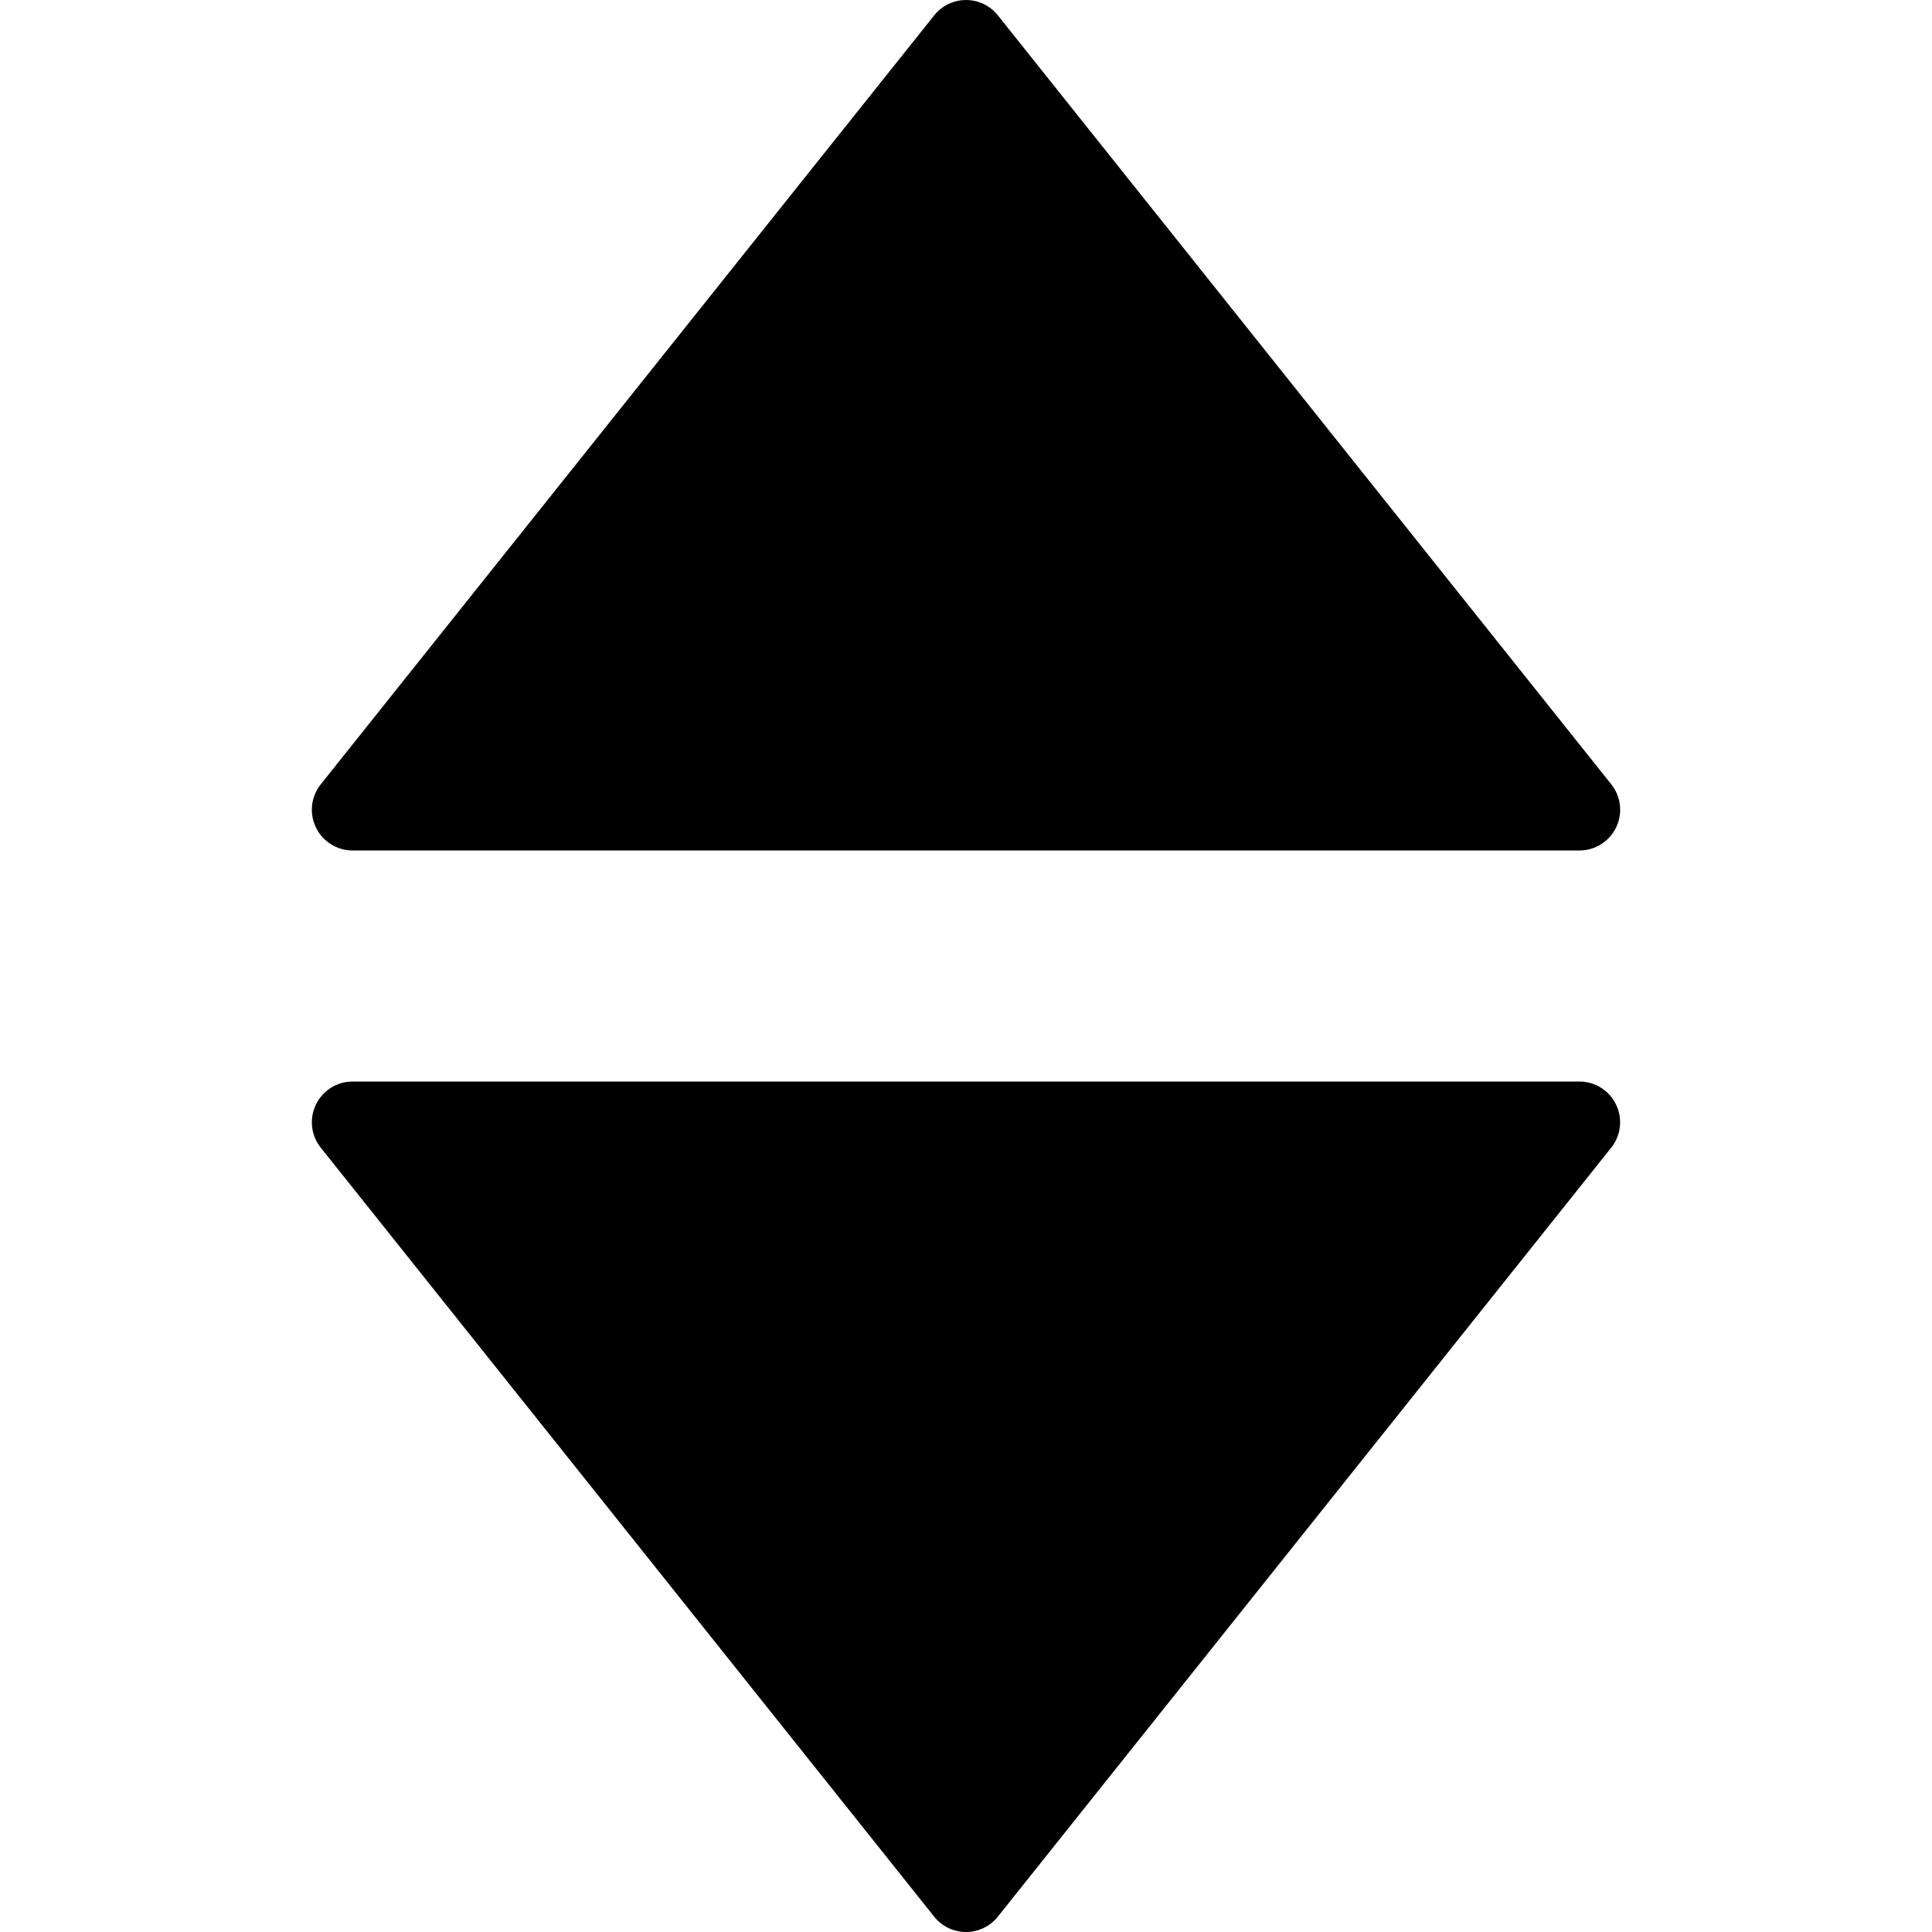
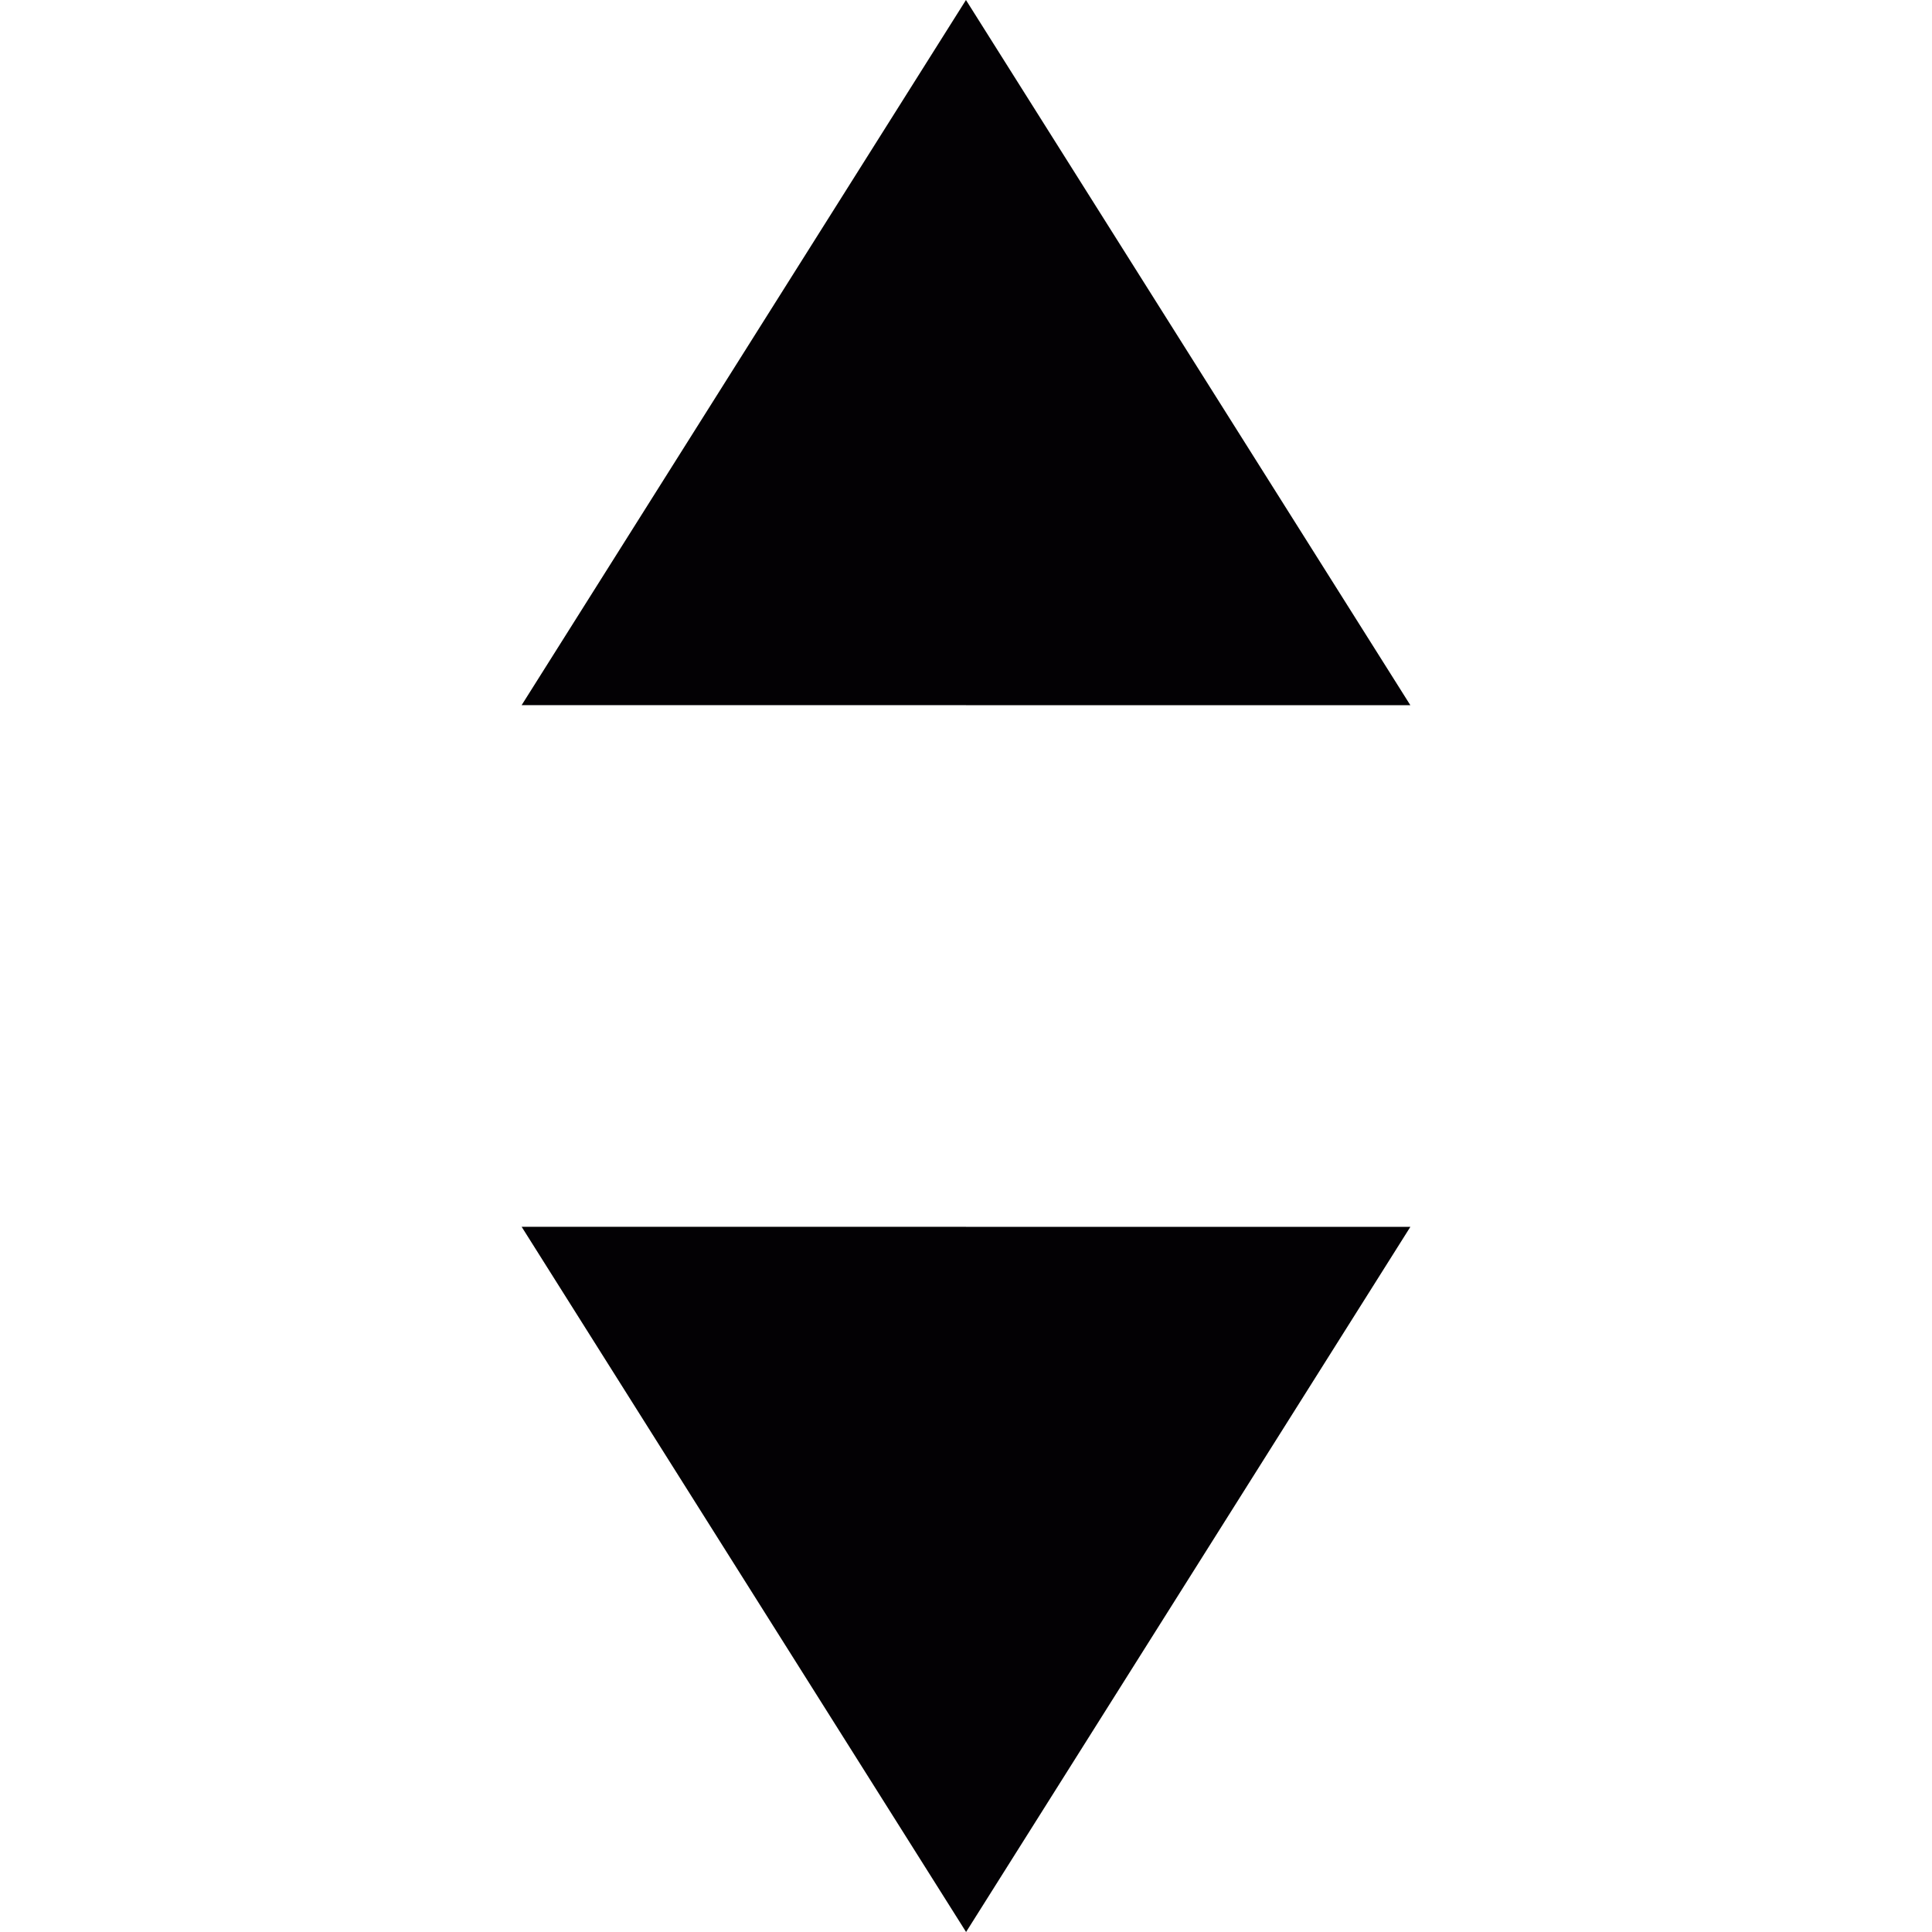
- <svg xmlns="http://www.w3.org/2000/svg" version="1.1" id="Capa_1" x="0px" y="0px" width="12px" height="12px" viewBox="0 0 94.859 94.858" style="enable-background:new 0 0 94.859 94.858;" xml:space="preserve">
+ <svg xmlns="http://www.w3.org/2000/svg" version="1.1" id="Capa_1" x="0px" y="0px" width="12px" height="12px" viewBox="0 0 100 100" style="enable-background:new 0 0 100 100;" xml:space="preserve">
  <g>
-     <g>
-       <path d="M17.312,41.757h60.236c0.77,0,1.469-0.44,1.802-1.133c0.334-0.691,0.241-1.514-0.237-2.114L48.994,0.753    C48.614,0.277,48.039,0,47.431,0s-1.184,0.277-1.563,0.753L15.748,38.51c-0.479,0.601-0.572,1.423-0.238,2.114    C15.843,41.317,16.542,41.757,17.312,41.757z" />
-       <path d="M77.547,53.102H17.312c-0.769,0-1.469,0.439-1.802,1.133c-0.334,0.691-0.241,1.514,0.238,2.113l30.119,37.758    c0.38,0.476,0.955,0.753,1.563,0.753s1.184-0.277,1.563-0.753L79.11,56.348c0.479-0.601,0.571-1.422,0.237-2.113    C79.016,53.541,78.317,53.102,77.547,53.102z" />
-     </g>
+     <path style="fill:#030104;" d="M49.998,0L27,36.498l46,0.004L49.998,0z M50.004,100L73,63.502l-46-0.004L50.004,100z" />
  </g>
  <g>
</g>
  <g>
</g>
  <g>
</g>
  <g>
</g>
  <g>
</g>
  <g>
</g>
  <g>
</g>
  <g>
</g>
  <g>
</g>
  <g>
</g>
  <g>
</g>
  <g>
</g>
  <g>
</g>
  <g>
</g>
  <g>
</g>
</svg>
